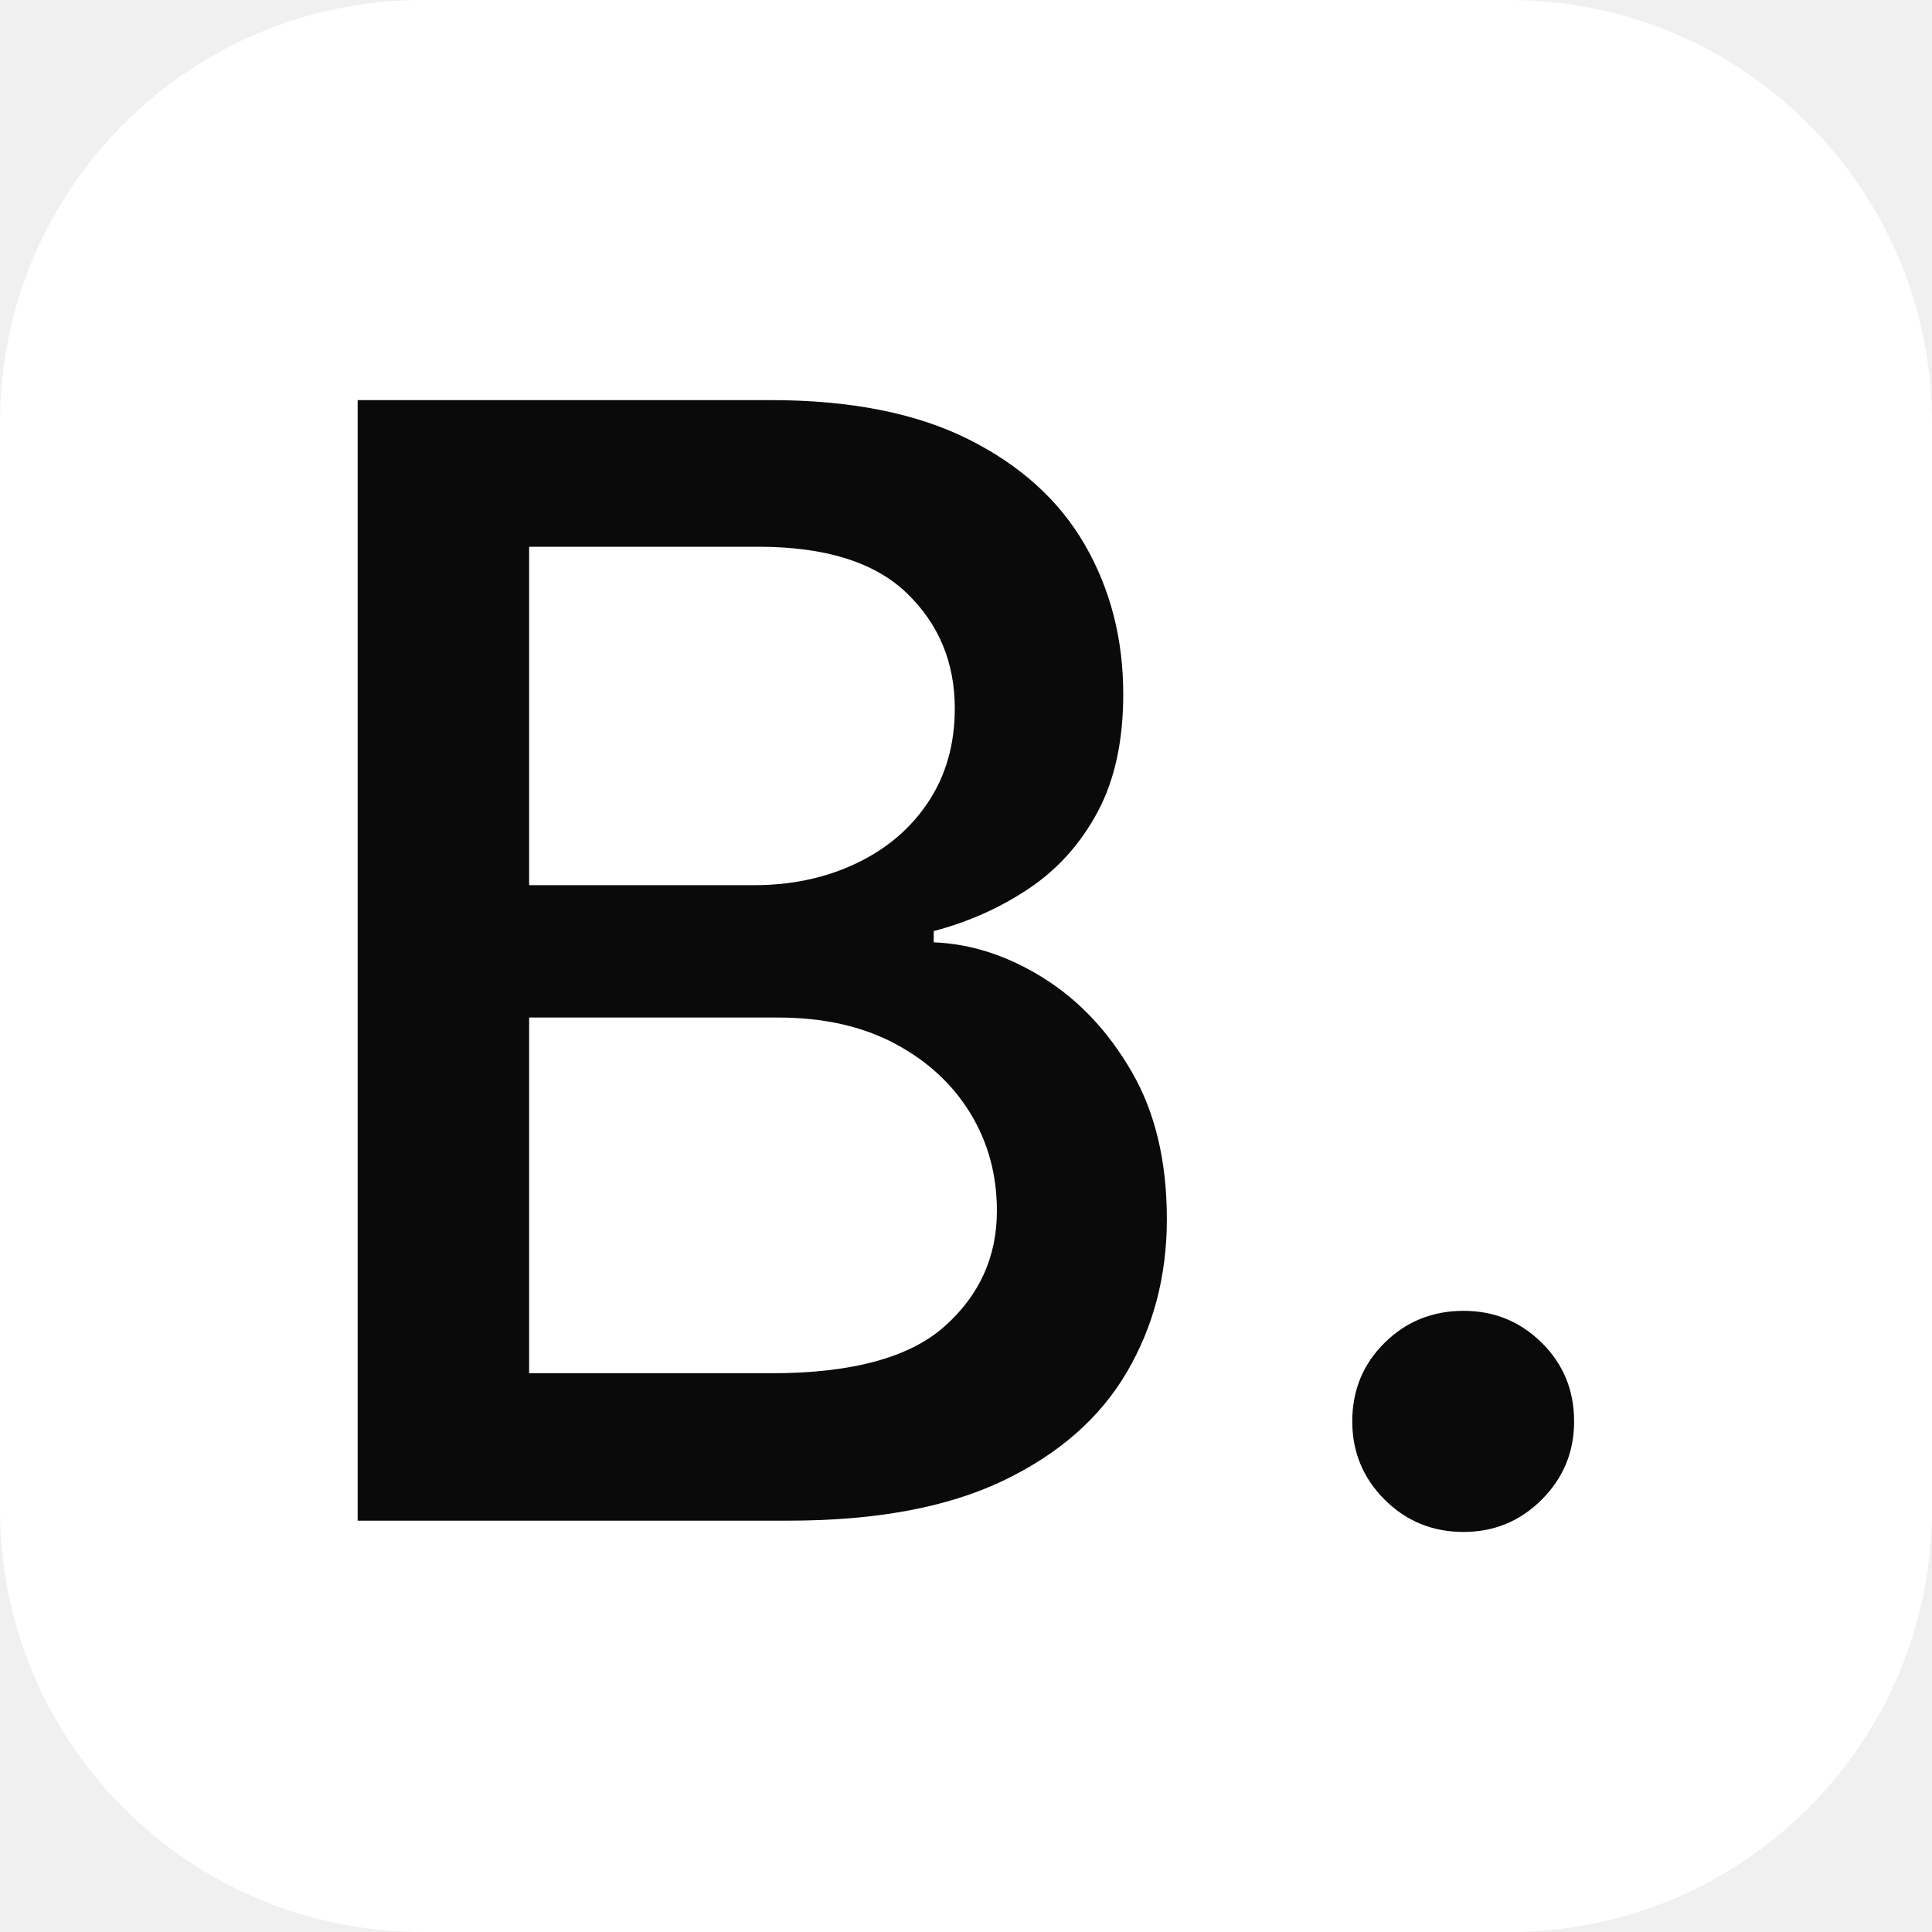
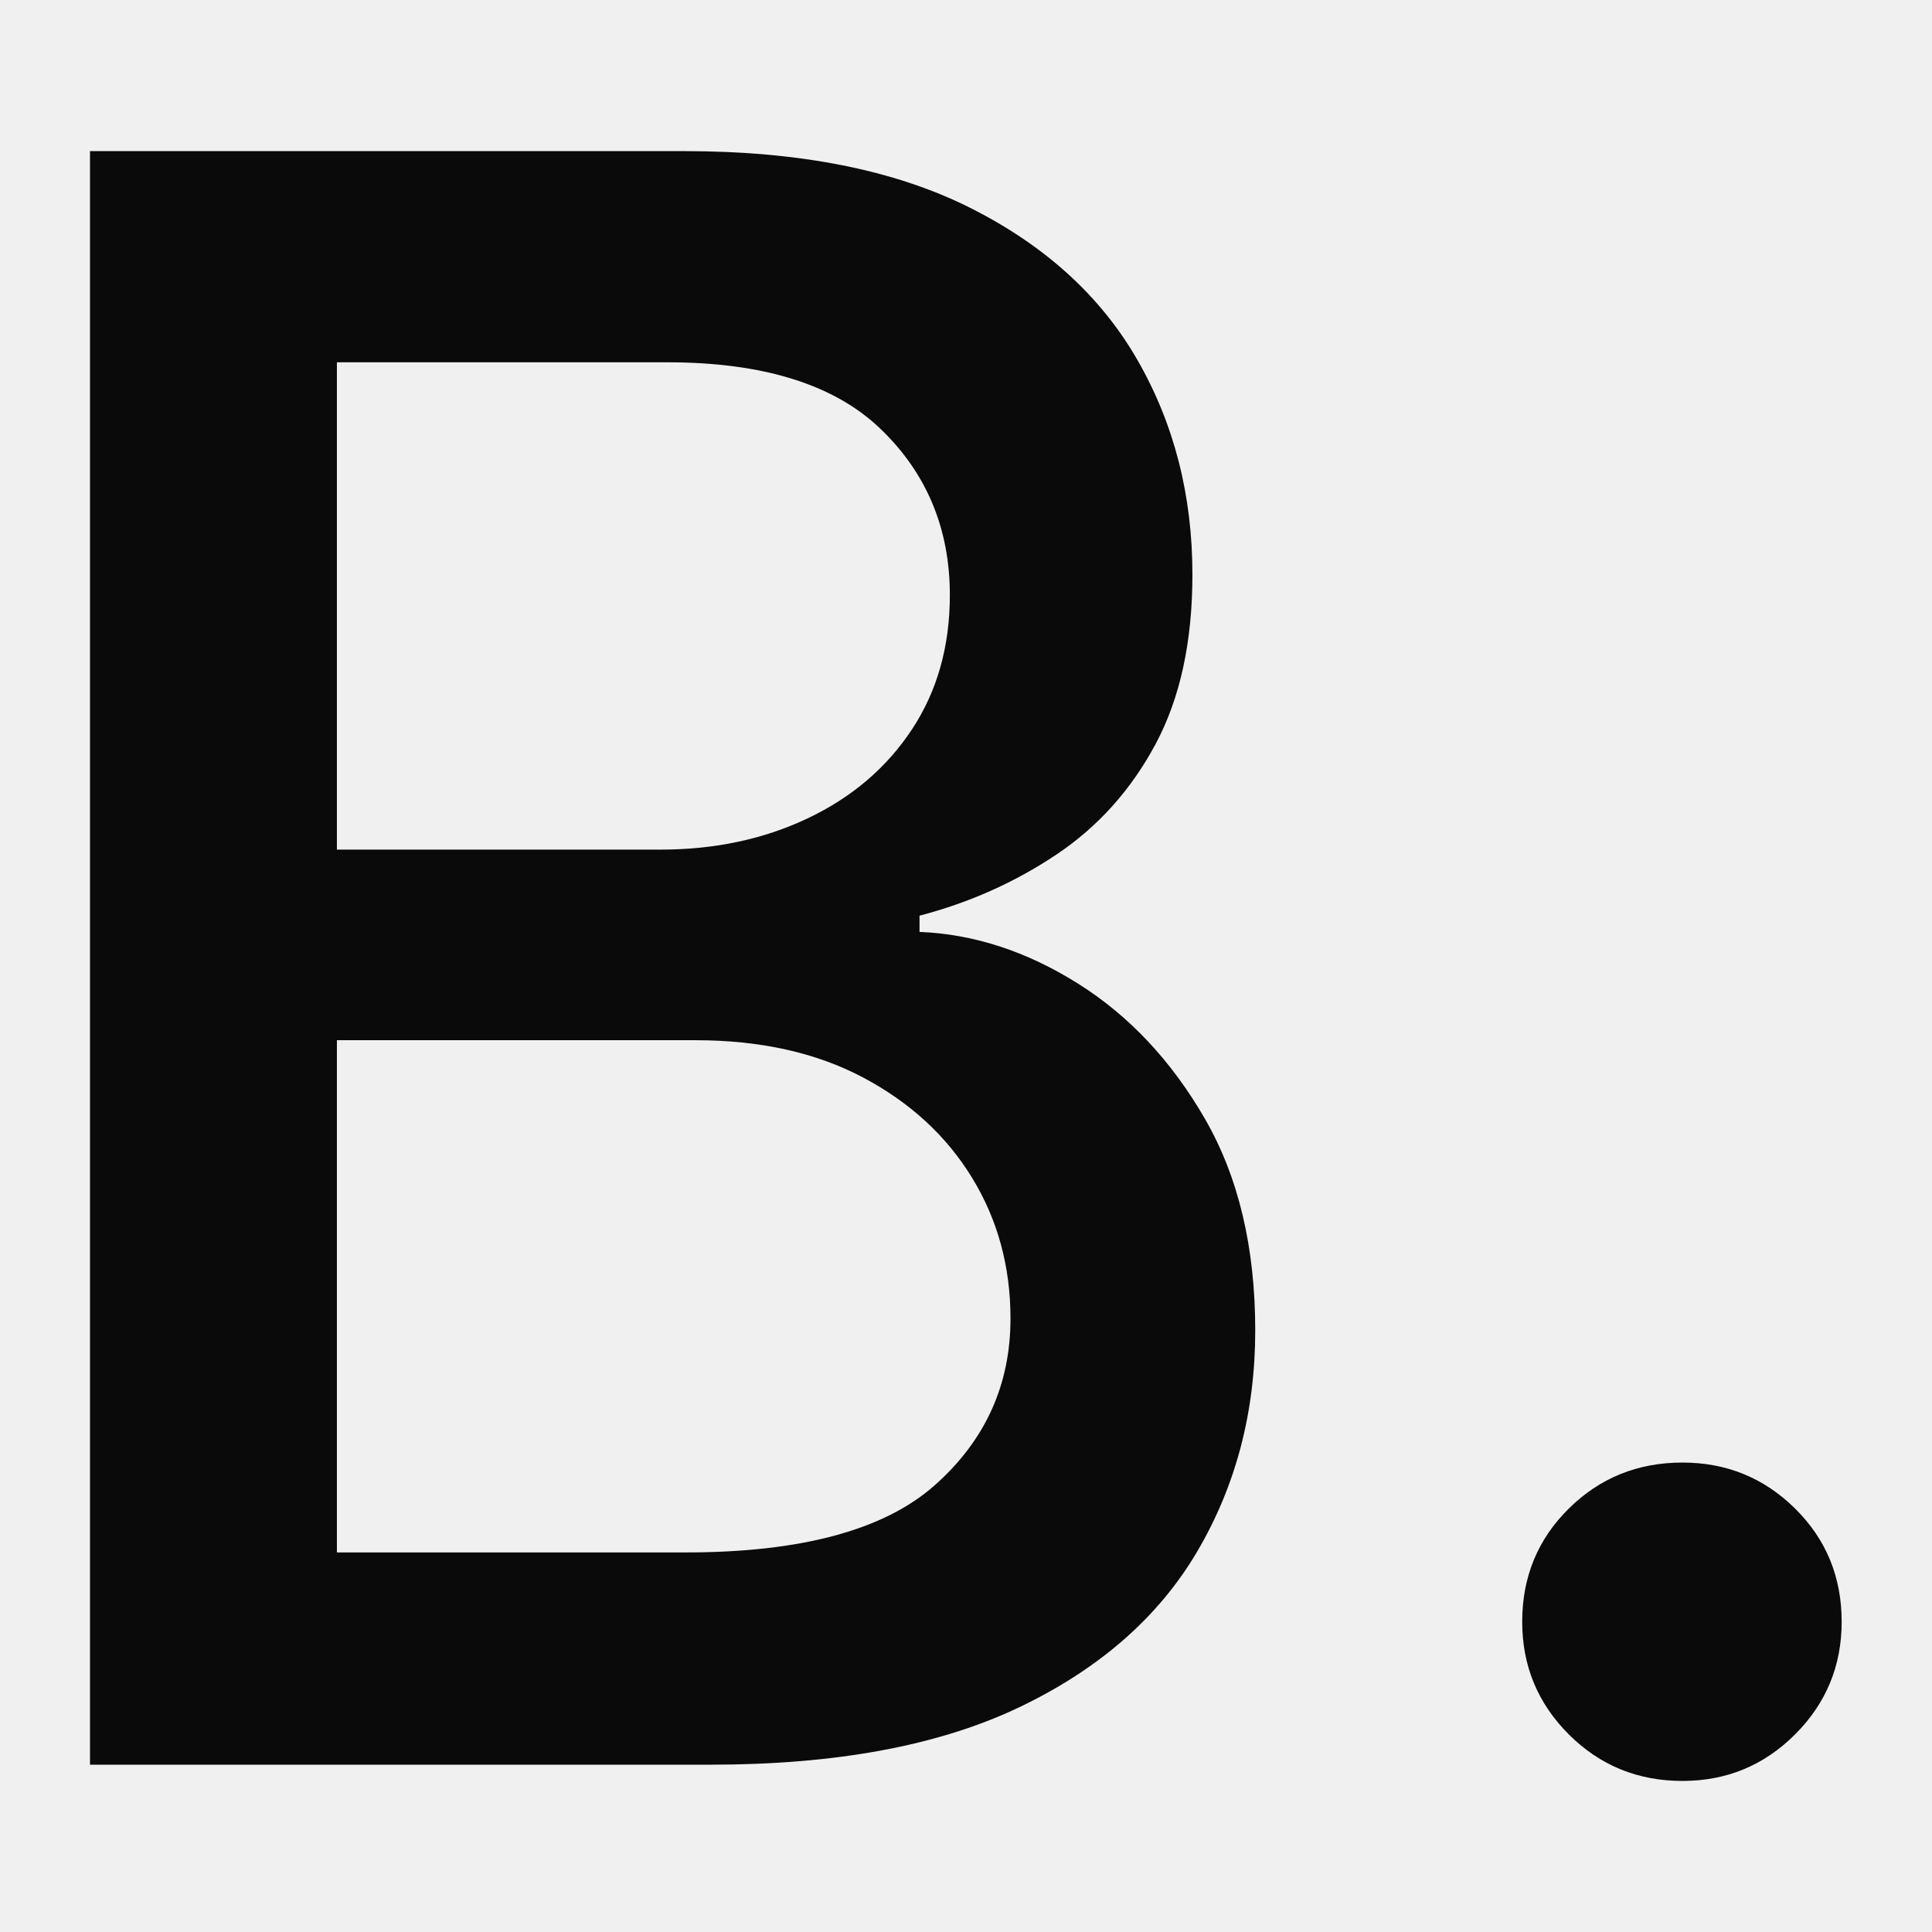
<svg xmlns="http://www.w3.org/2000/svg" viewBox="0 0 512 512" role="img" aria-label="Blend">
-   <rect width="512" height="512" rx="112" fill="#FFFFFF" />
-   <g transform="translate(61.9 24.4) scale(0.1993)" fill="#0A0A0A">
+   <style>
+     :root { color-scheme: light dark; }
+     .mark { fill: #0A0A0A; }
+     @media (prefers-color-scheme: dark) { .mark { fill: #FFFFFF; } }
+   </style>
+   <g class="mark" transform="translate(-23.504 -77.504) scale(0.28699)">
    <g transform="translate(0 1899.6) scale(1 -1)">
      <path d="M165 0V1490H714Q873 1490 977.0 1438.0Q1081 1386 1132.0 1297.5Q1183 1209 1183 1099Q1183 1006 1149.0 942.5Q1115 879 1057.5 840.5Q1000 802 931 784V769Q1006 766 1077.0 721.5Q1148 677 1194.5 596.5Q1241 516 1241 401Q1241 288 1187.5 197.0Q1134 106 1023.0 53.0Q912 0 738 0ZM393 196H715Q875 196 945.0 258.0Q1015 320 1015 412Q1015 484 979.5 542.0Q944 600 879.0 634.5Q814 669 724 669H393ZM393 845H692Q767 845 828.0 874.0Q889 903 924.0 956.0Q959 1009 959 1080Q959 1172 895.0 1233.5Q831 1295 698 1295H393Z" />
      <g transform="translate(1324.52 0)">
        <path d="M311 -15Q249 -15 206.0 28.0Q163 71 163 132Q163 194 206.0 236.5Q249 279 311 279Q372 279 415.0 236.5Q458 194 458 132Q458 71 415.0 28.0Q372 -15 311 -15Z" />
      </g>
    </g>
  </g>
</svg>
